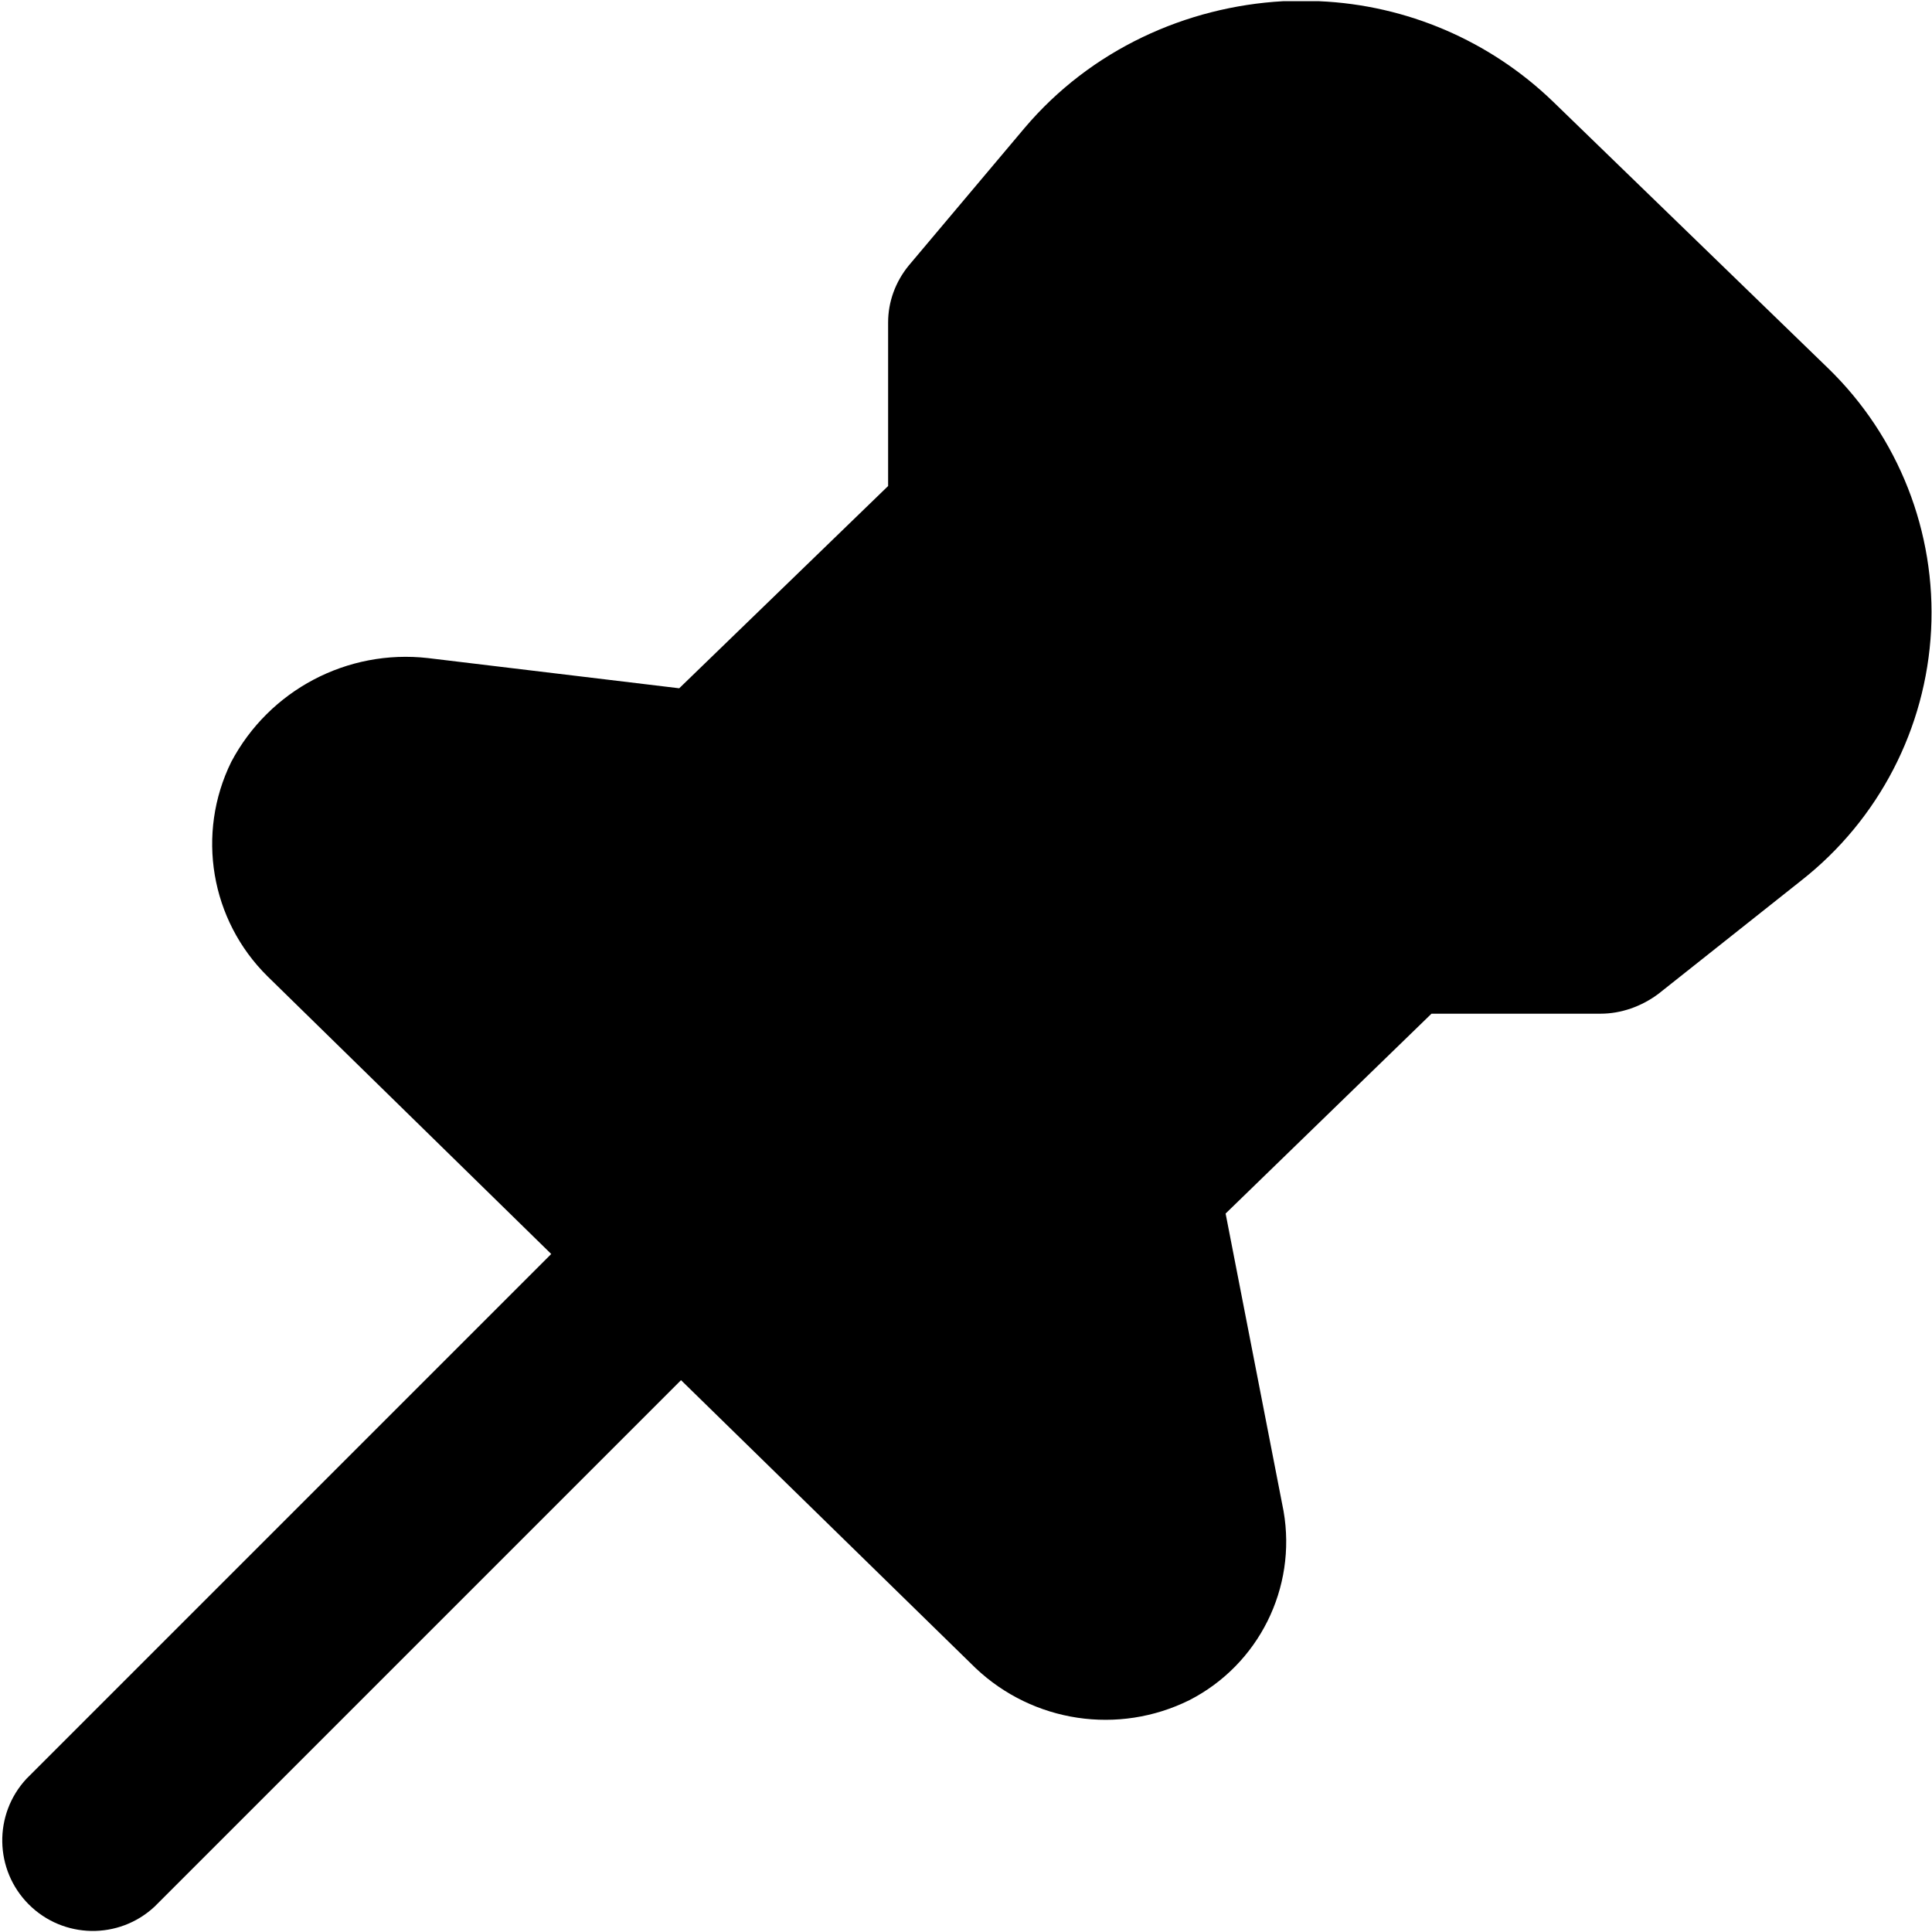
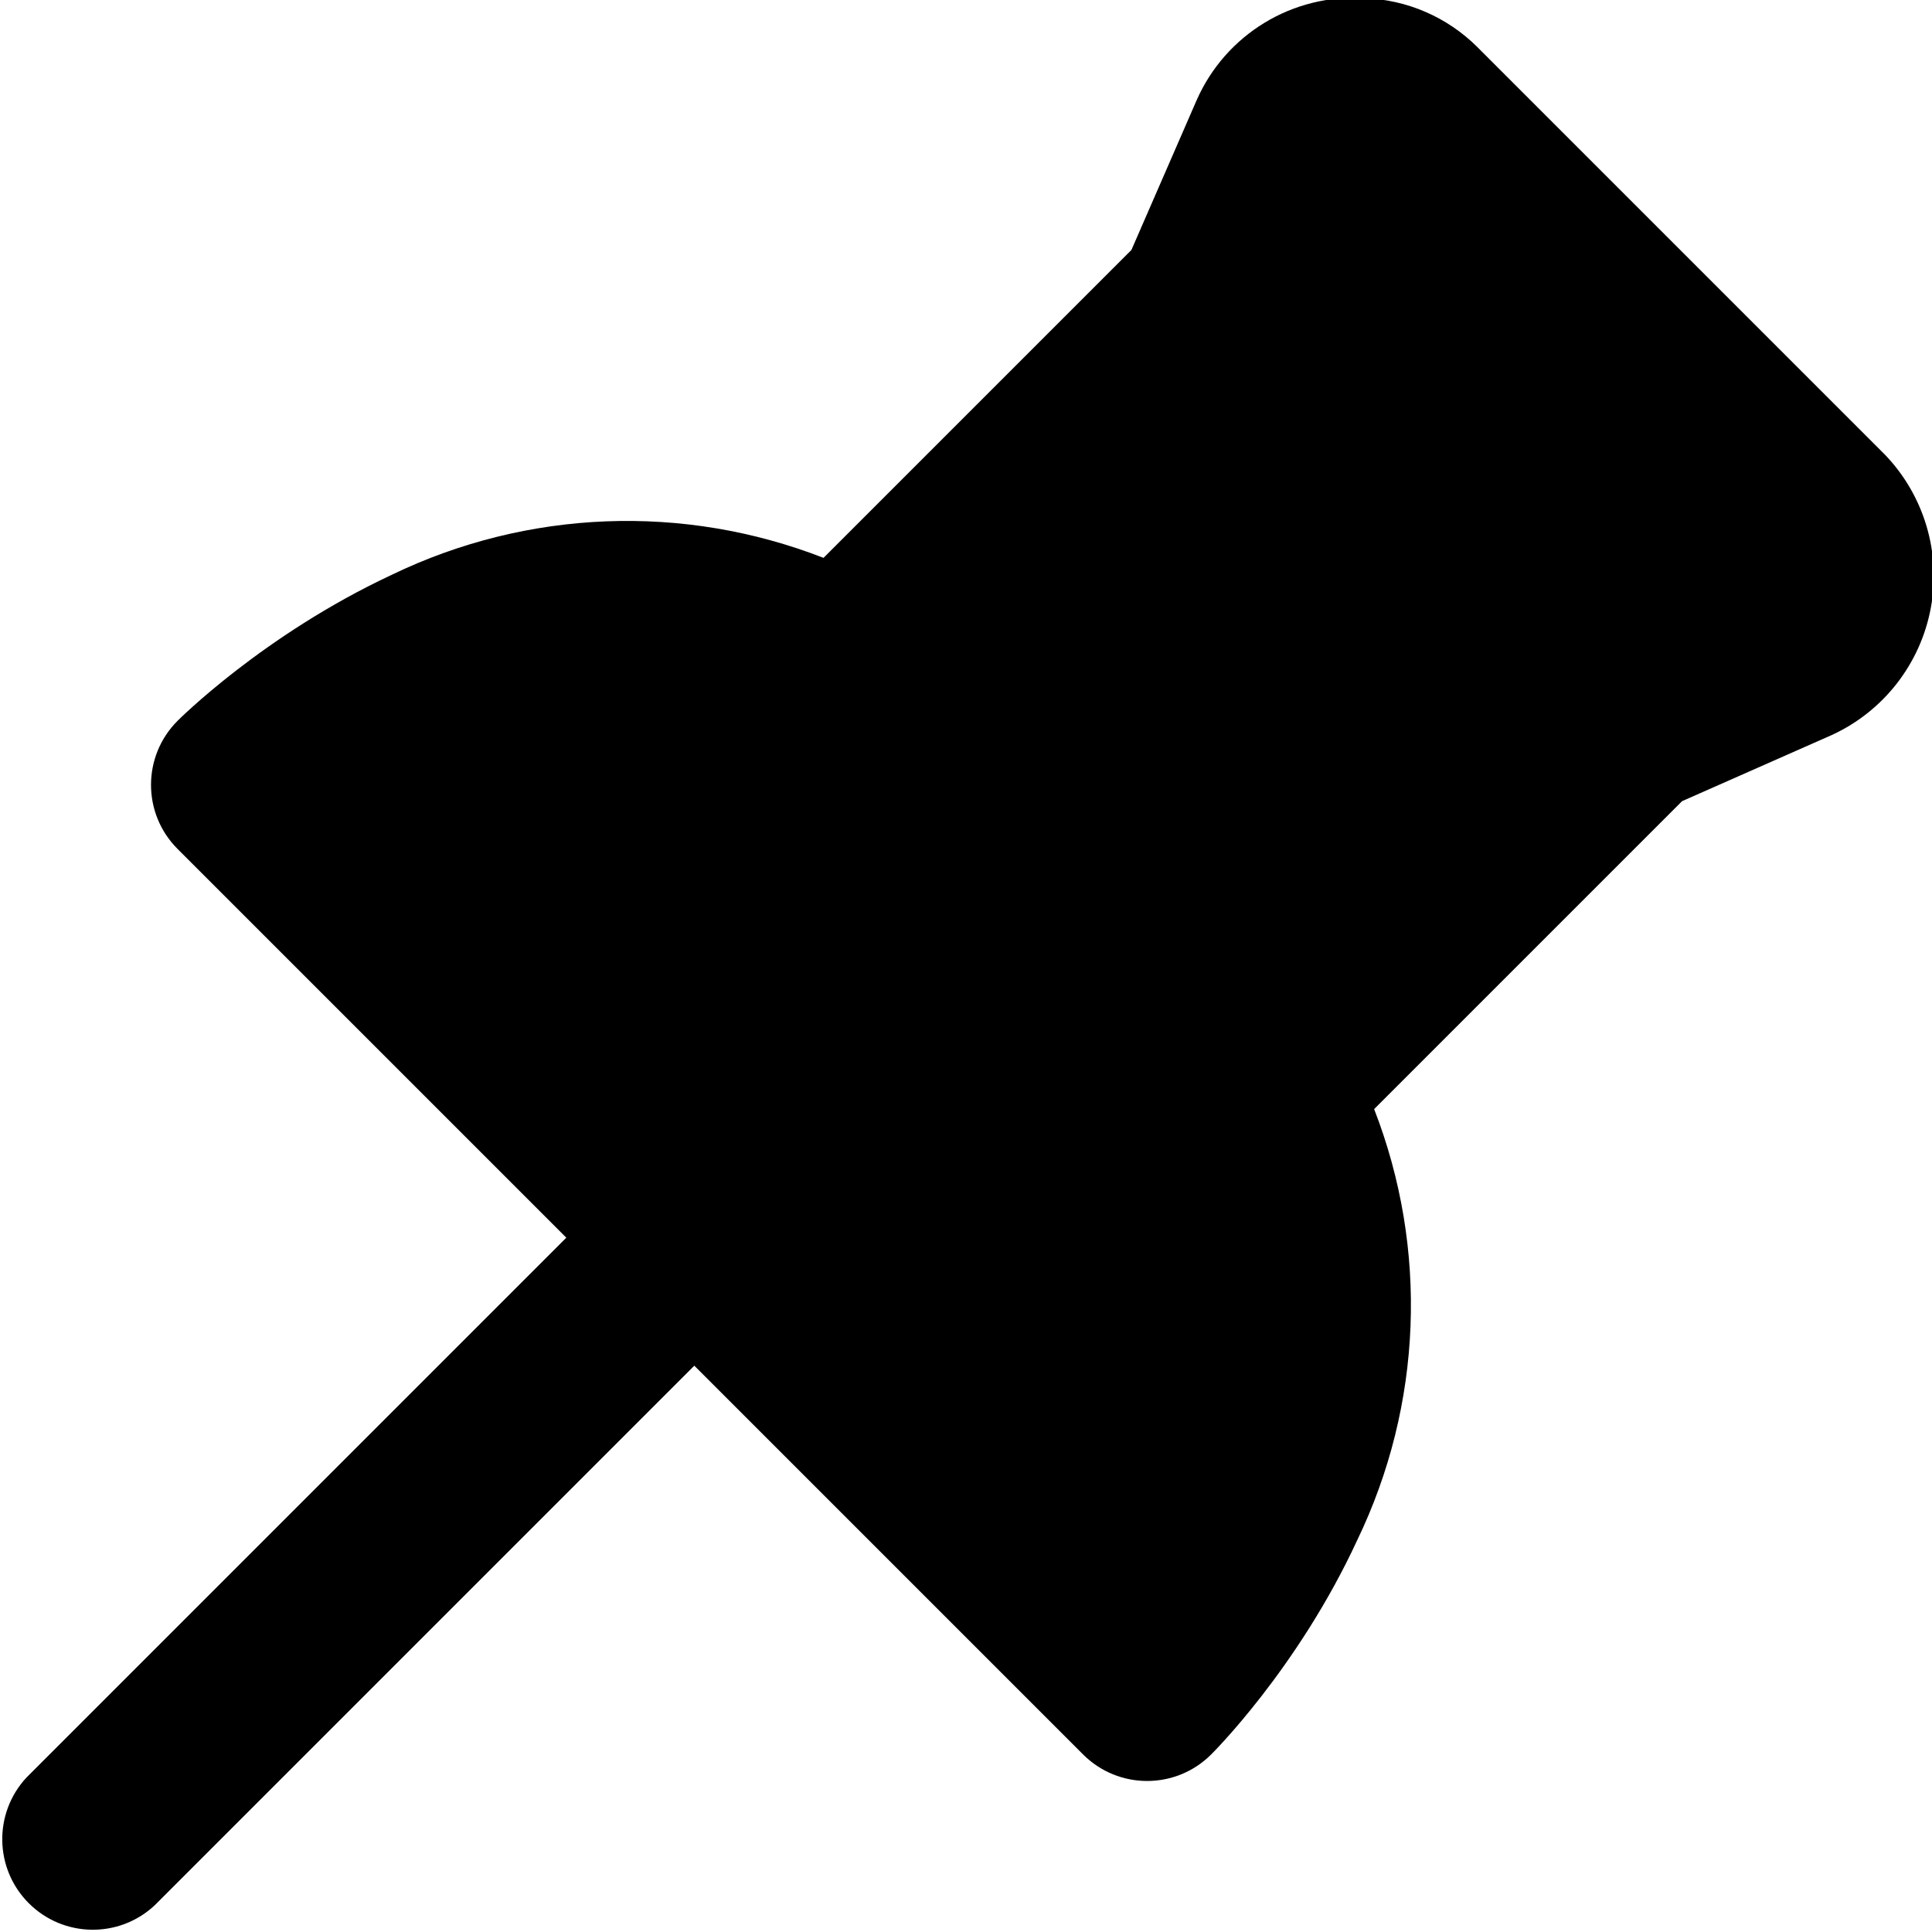
<svg xmlns="http://www.w3.org/2000/svg" viewBox="0 0 32 32">
-   <path d="M21.85.02h-.6c-1.6.09-3.18.8-4.28 2.1L15.05 4.4c-.22.27-.34.6-.34.94v2.71l-3.46 3.35-4.16-.5a3.27 3.27 0 0 0-3.26 1.72 3.08 3.08 0 0 0 .6 3.55l4.7 4.6-8.69 8.69a1.5 1.5 0 0 0 2.12 2.12l8.72-8.72 4.88 4.77a3.13 3.13 0 0 0 3.54.53 2.95 2.95 0 0 0 1.56-3.13l-.96-4.93 3.41-3.31h2.8c.34 0 .68-.12.96-.33l2.37-1.88a5.64 5.64 0 0 0 .44-8.48l-4.56-4.42A5.95 5.95 0 0 0 21.85.02Z" color="#000" style="-inkscape-stroke:none" />
+   <g color="#000">
+     <path d="m1.5 30.5 10-10M22.6-.03a2.84 2.84 0 0 0-2.78 1.69l-1.08 2.48-5.1 5.1a8.96 8.96 0 0 0-7.15.28c-2.14 1-3.55 2.42-3.55 2.42a1.5 1.5 0 0 0 0 2.12l6.44 6.44-8.94 8.94a1.5 1.5 0 0 0 2.12 2.12l8.94-8.94 6.44 6.44a1.5 1.5 0 0 0 2.12 0s1.43-1.41 2.42-3.55a8.96 8.96 0 0 0 .28-7.14l5.1-5.1 2.49-1.1a2.9 2.9 0 0 0 .87-4.64L24.47.78a2.78 2.78 0 0 0-1.87-.81Z" style="-inkscape-stroke:none" />
+   </g>
</svg>
